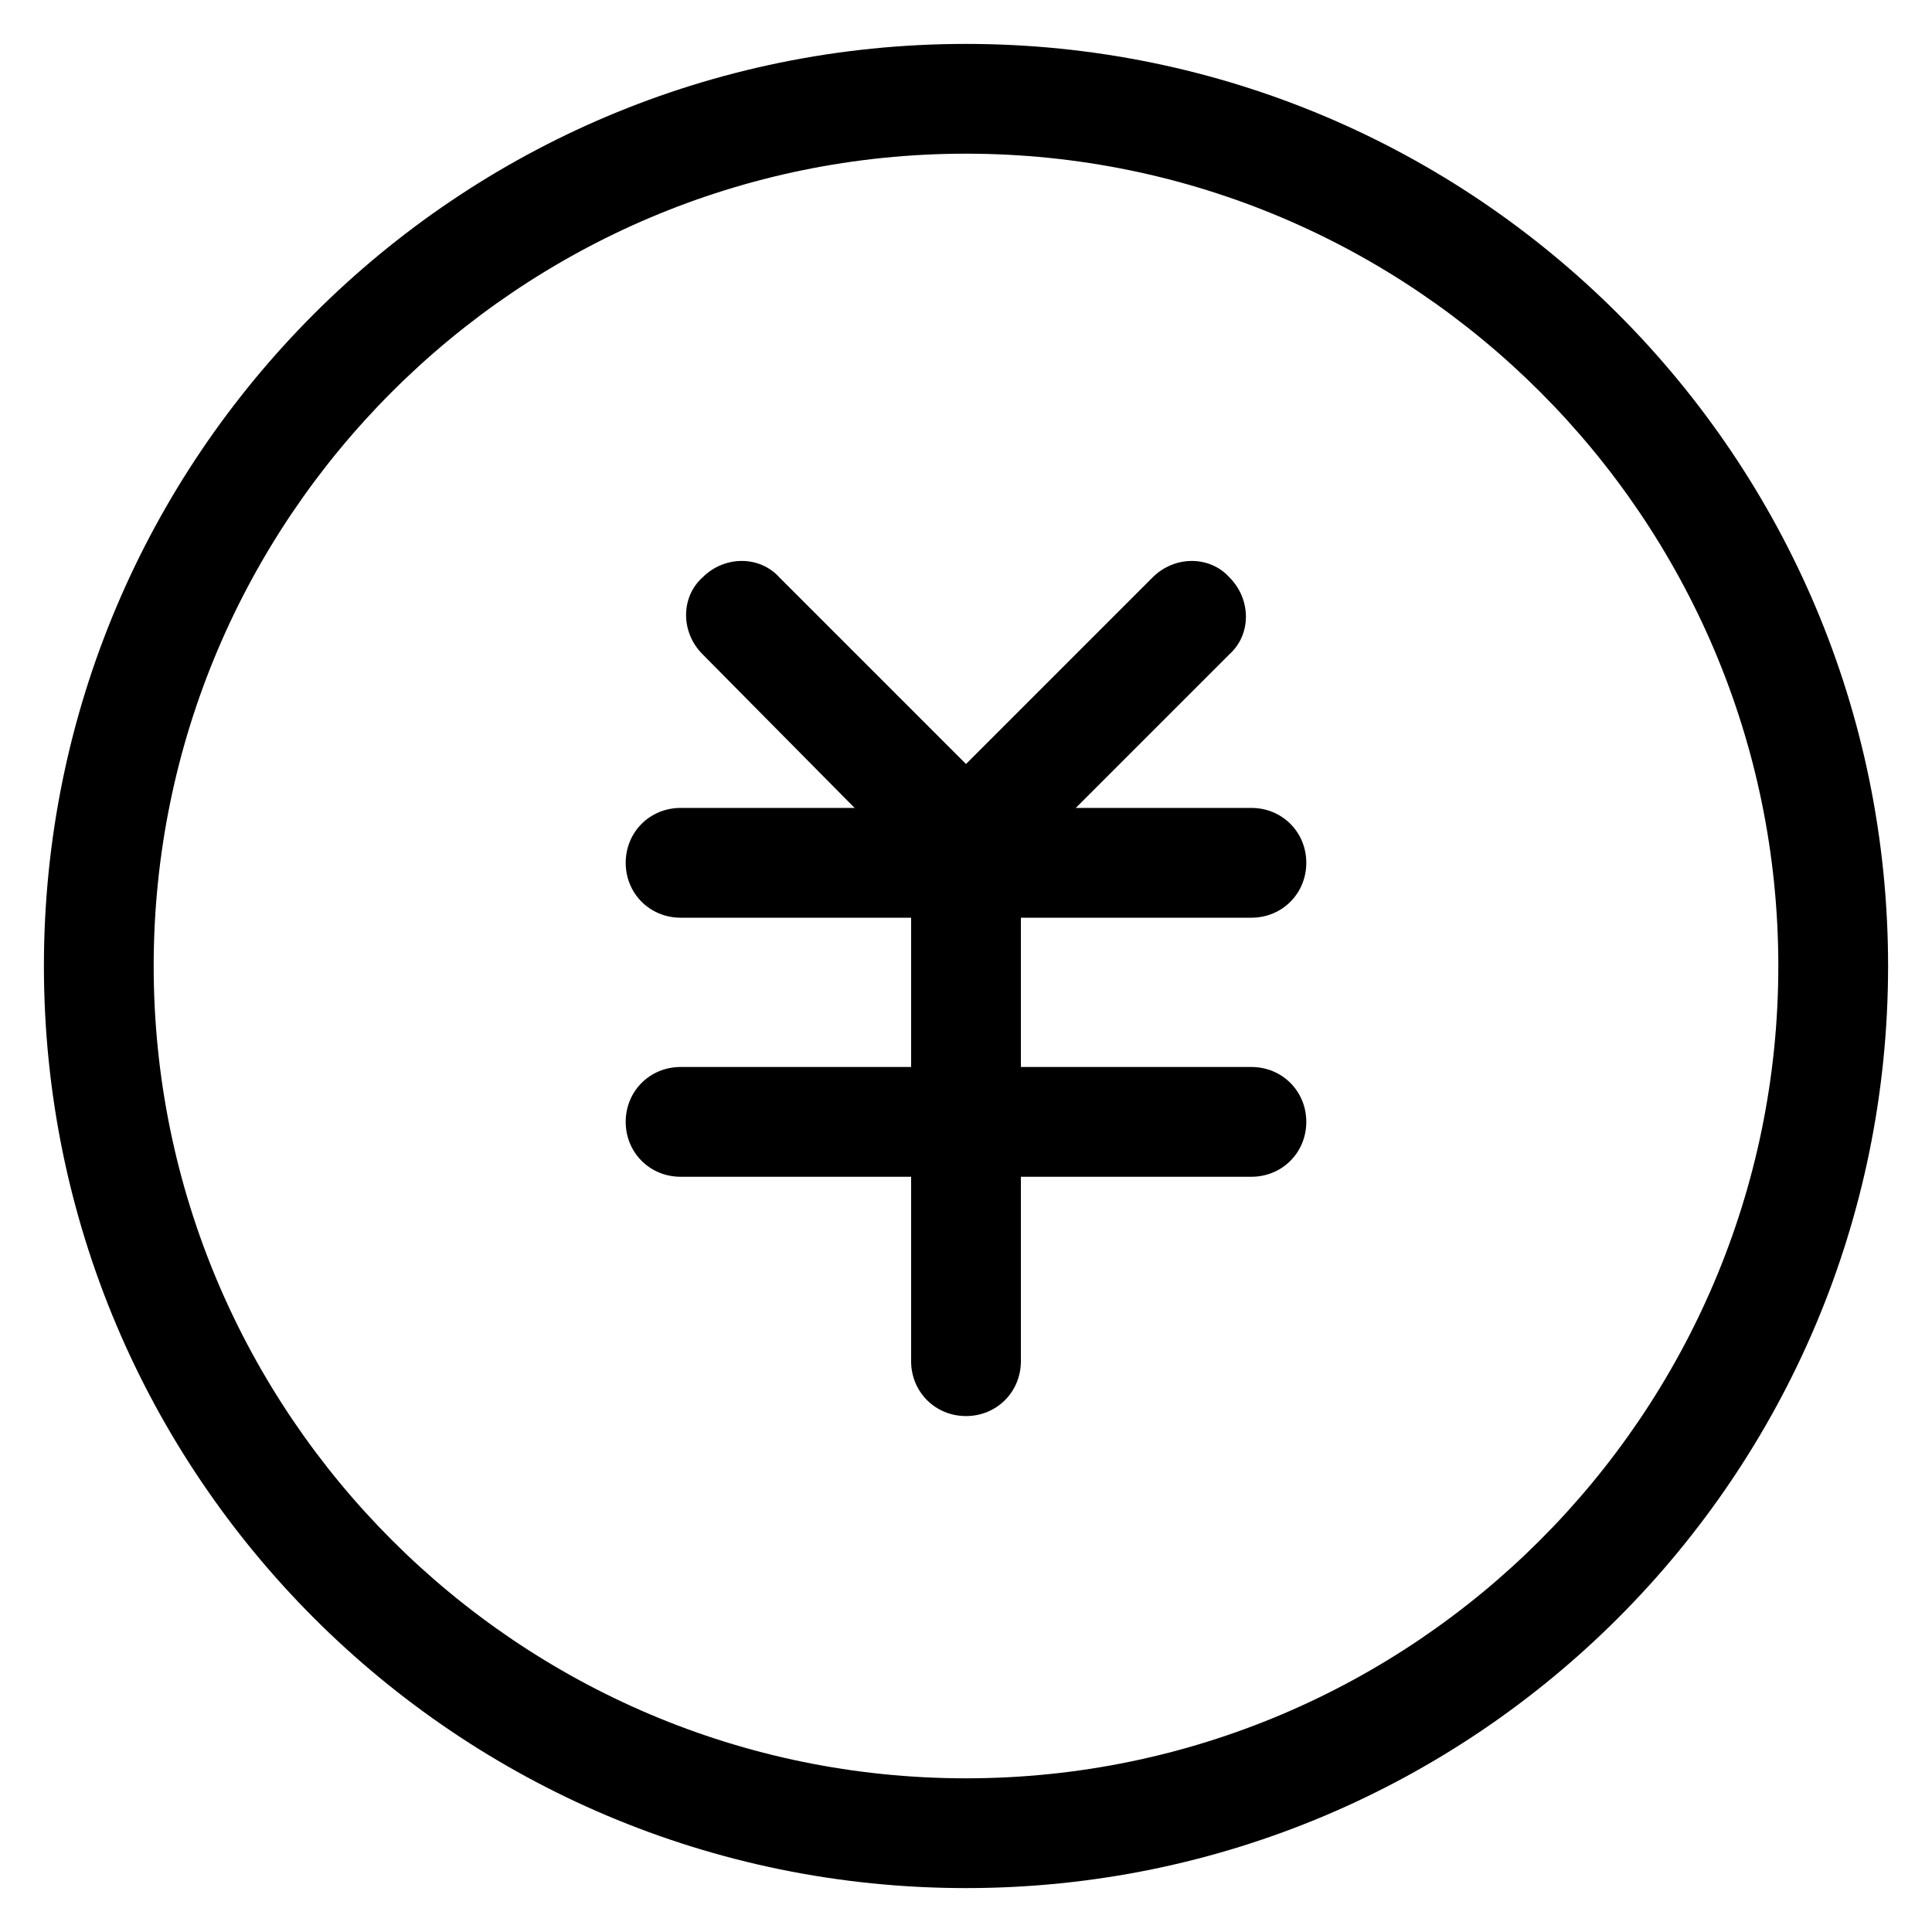
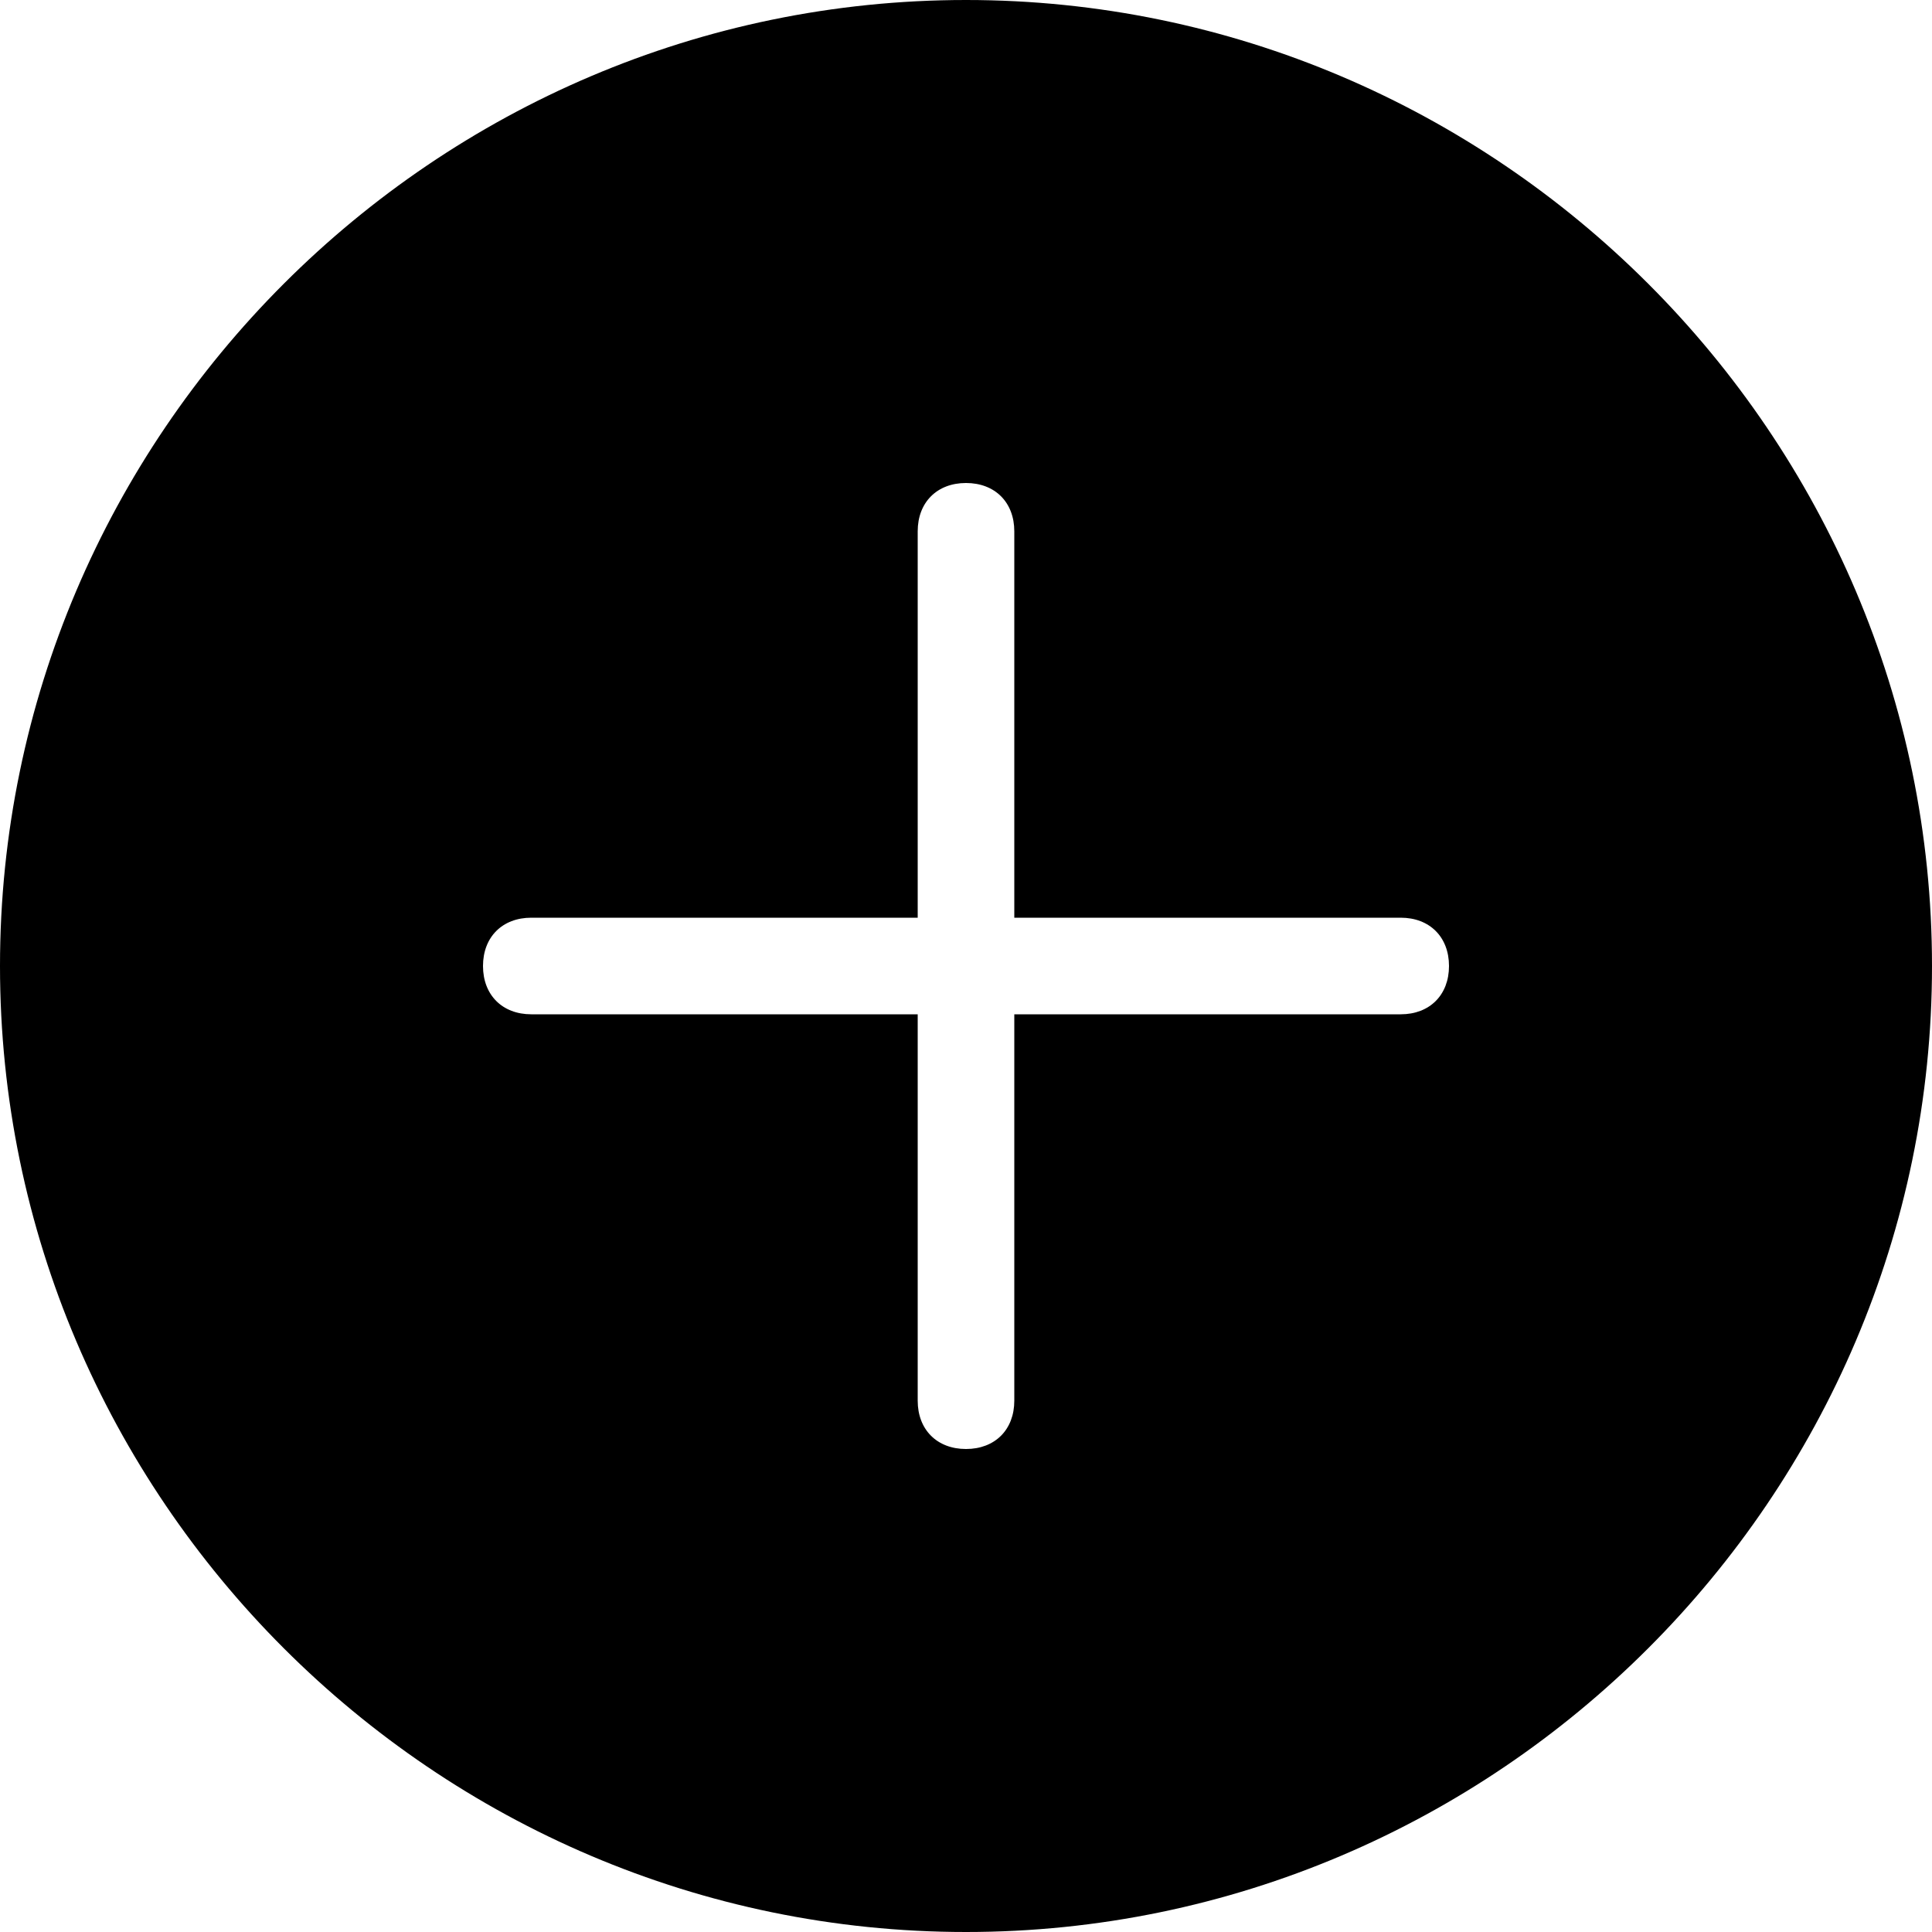
- <svg xmlns="http://www.w3.org/2000/svg" t="1602904787647" class="icon" viewBox="0 0 1024 1024" version="1.1" p-id="1591" width="200" height="200">
+ <svg xmlns="http://www.w3.org/2000/svg" t="1599646343126" class="icon" viewBox="0 0 1024 1024" version="1.1" p-id="3668" width="200" height="200">
  <defs>
    <style type="text/css" />
  </defs>
-   <path d="M503.855 466.618c-6.982 0-15.127-2.327-20.945-8.145L372.364 346.764c-11.636-11.636-11.636-30.255 0-40.727 11.636-11.636 30.255-11.636 40.727 0l111.709 111.709c11.636 11.636 11.636 30.255 0 40.727-5.818 4.655-12.8 8.145-20.945 8.145z" p-id="1592" />
-   <path d="M520.145 466.618c-6.982 0-15.127-2.327-20.945-8.145-11.636-11.636-11.636-30.255 0-40.727l111.709-111.709c11.636-11.636 30.255-11.636 40.727 0 11.636 11.636 11.636 30.255 0 40.727l-111.709 111.709c-4.655 4.655-12.8 8.145-19.782 8.145z" p-id="1593" />
-   <path d="M663.273 486.4H360.727c-16.291 0-29.091-12.8-29.091-29.091s12.8-29.091 29.091-29.091h302.545c16.291 0 29.091 12.8 29.091 29.091s-12.8 29.091-29.091 29.091zM663.273 623.709H360.727c-16.291 0-29.091-12.8-29.091-29.091s12.8-29.091 29.091-29.091h302.545c16.291 0 29.091 12.8 29.091 29.091s-12.8 29.091-29.091 29.091z" p-id="1594" />
-   <path d="M512 750.545c-16.291 0-29.091-12.8-29.091-29.091V457.309c0-16.291 12.8-29.091 29.091-29.091s29.091 12.8 29.091 29.091V721.455c0 16.291-12.8 29.091-29.091 29.091z" p-id="1595" />
-   <path d="M512 1000.727C242.036 1000.727 23.273 781.964 23.273 512S242.036 23.273 512 23.273s488.727 218.764 488.727 488.727-218.764 488.727-488.727 488.727z m0-919.273C274.618 81.455 81.455 274.618 81.455 512s193.164 430.545 430.545 430.545 430.545-193.164 430.545-430.545S749.382 81.455 512 81.455z" p-id="1596" />
+   <path d="M486.4 486.4h-204.8c-15.36 0-25.6 10.24-25.6 25.6s10.24 25.6 25.6 25.6h204.8v204.8c0 15.36 10.24 25.6 25.6 25.6s25.6-10.24 25.6-25.6v-204.8h204.8c15.36 0 25.6-10.24 25.6-25.6s-10.24-25.6-25.6-25.6h-204.8v-204.8c0-15.36-10.24-25.6-25.6-25.6s-25.6 10.24-25.6 25.6v204.8zM512 1024c-281.6 0-512-230.4-512-512s230.4-512 512-512 512 230.4 512 512-230.4 512-512 512z" p-id="3669" />
</svg>
